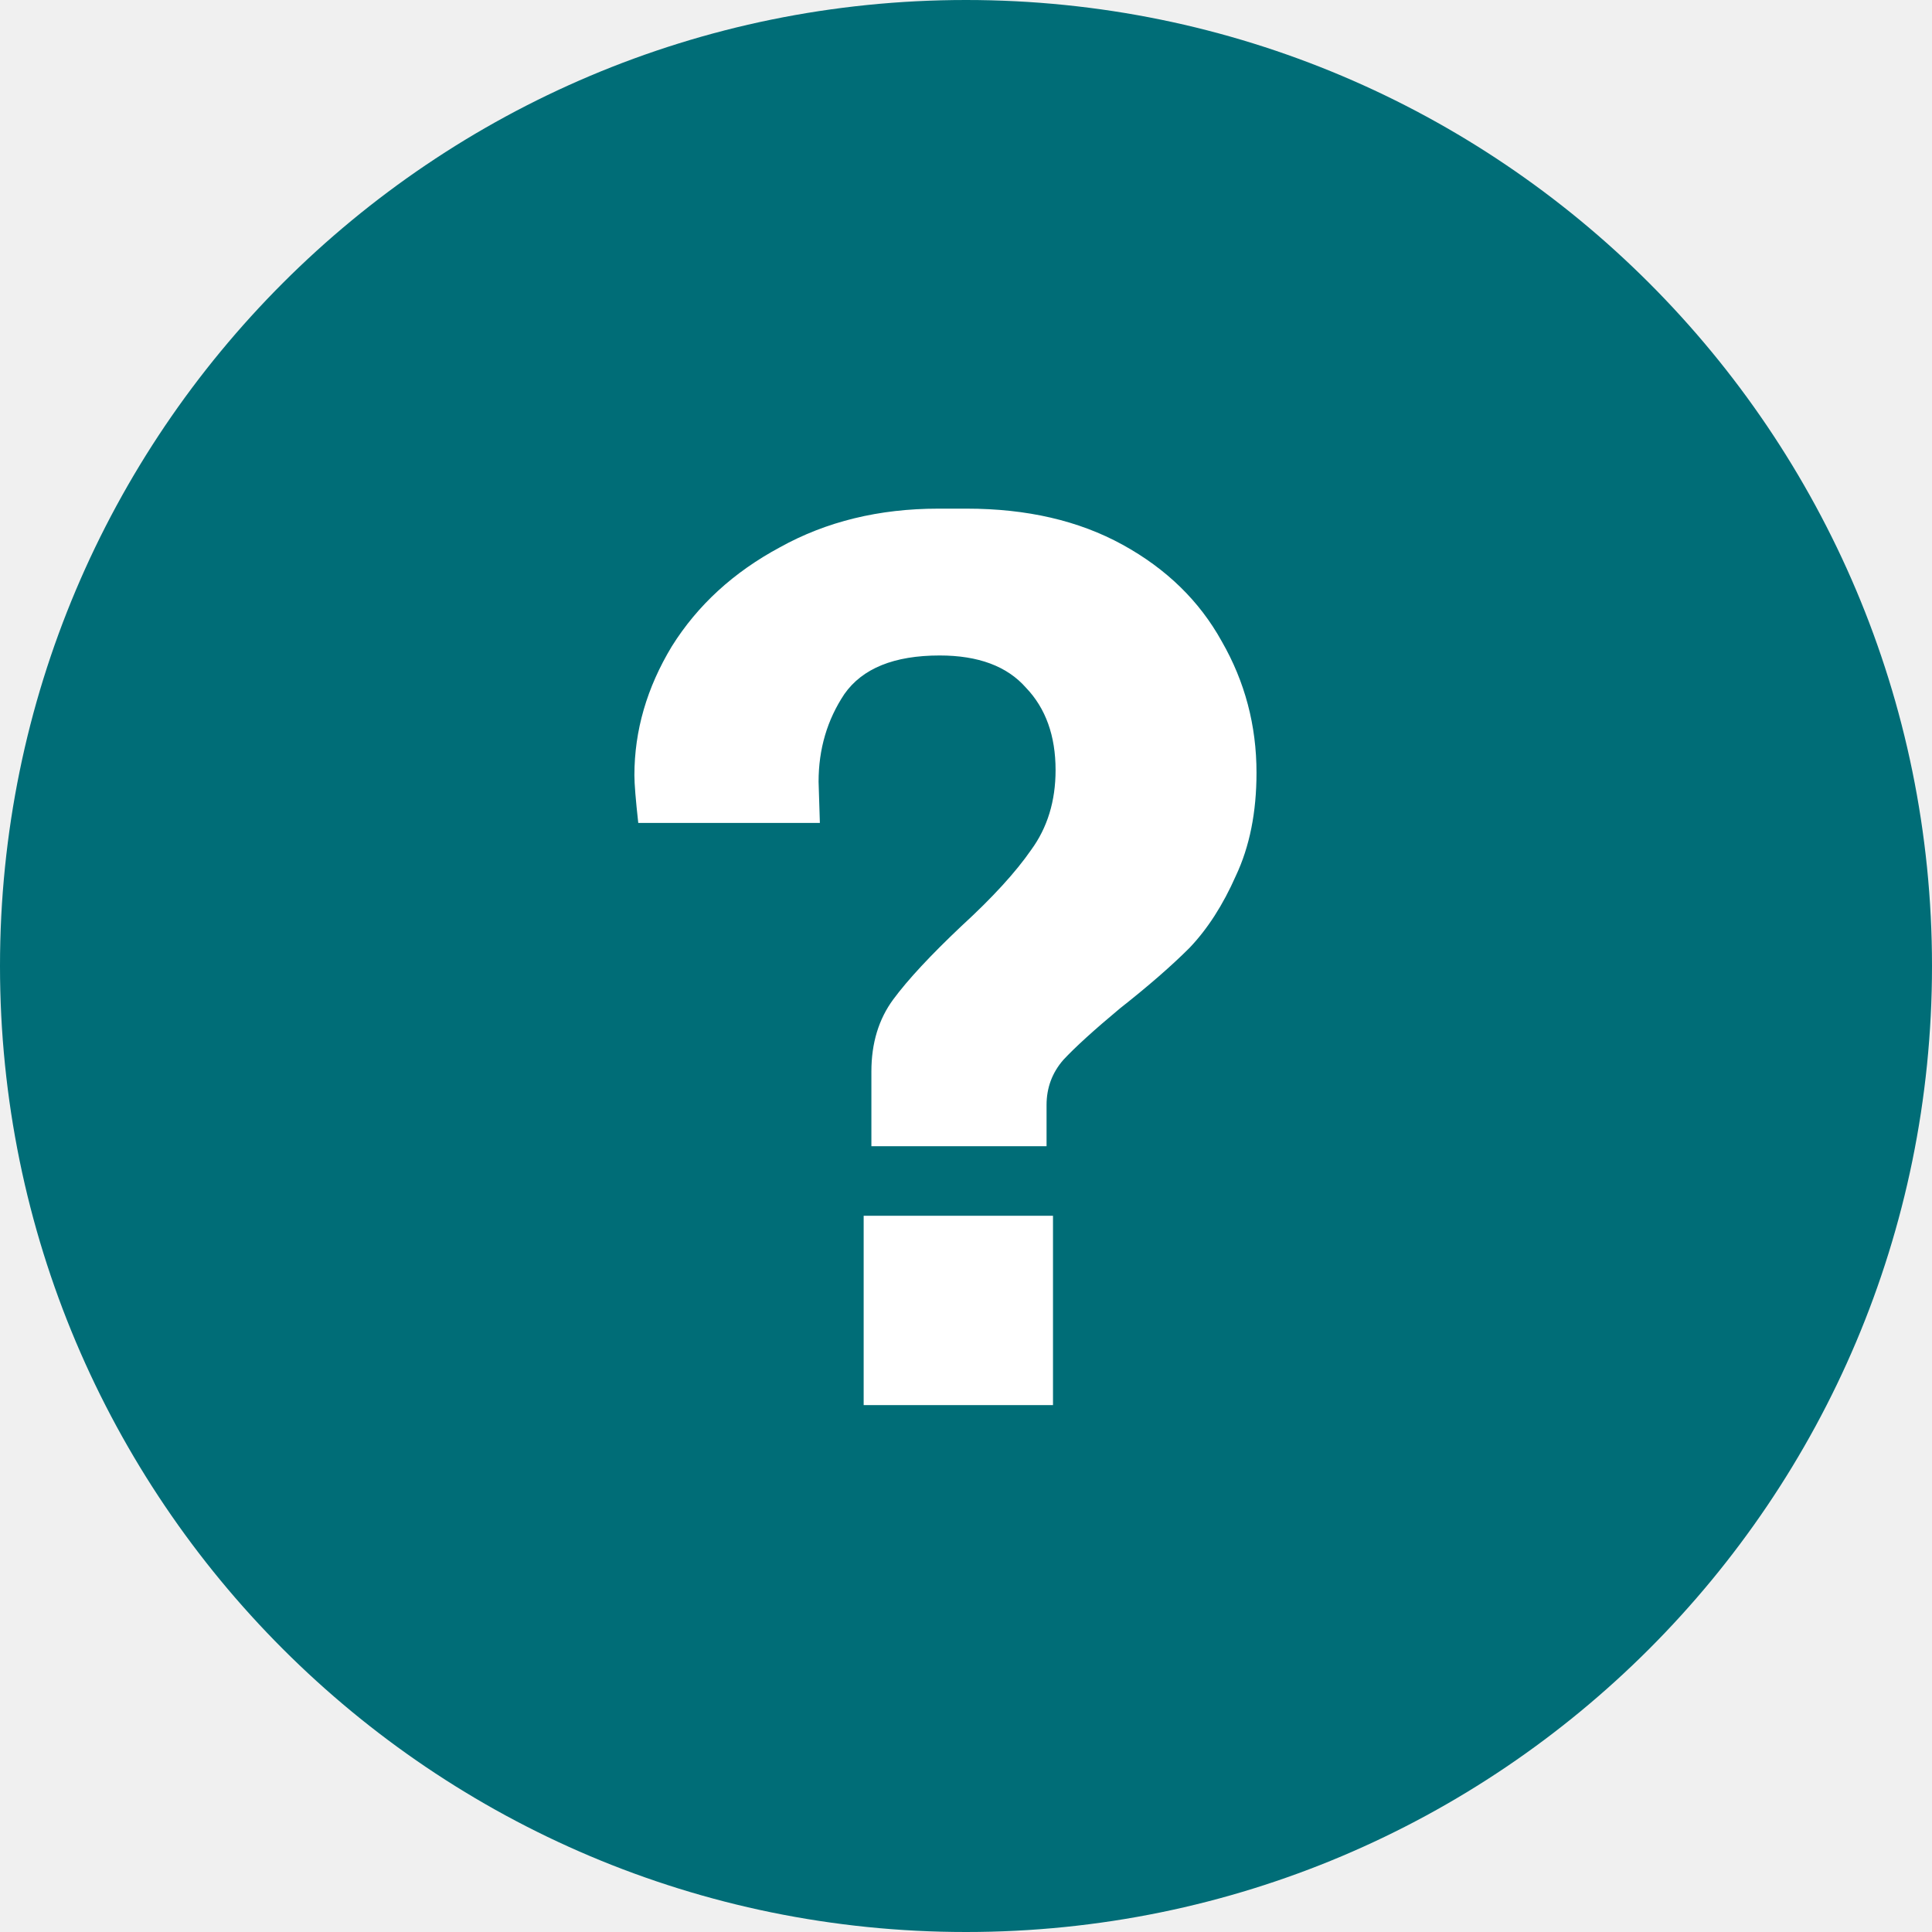
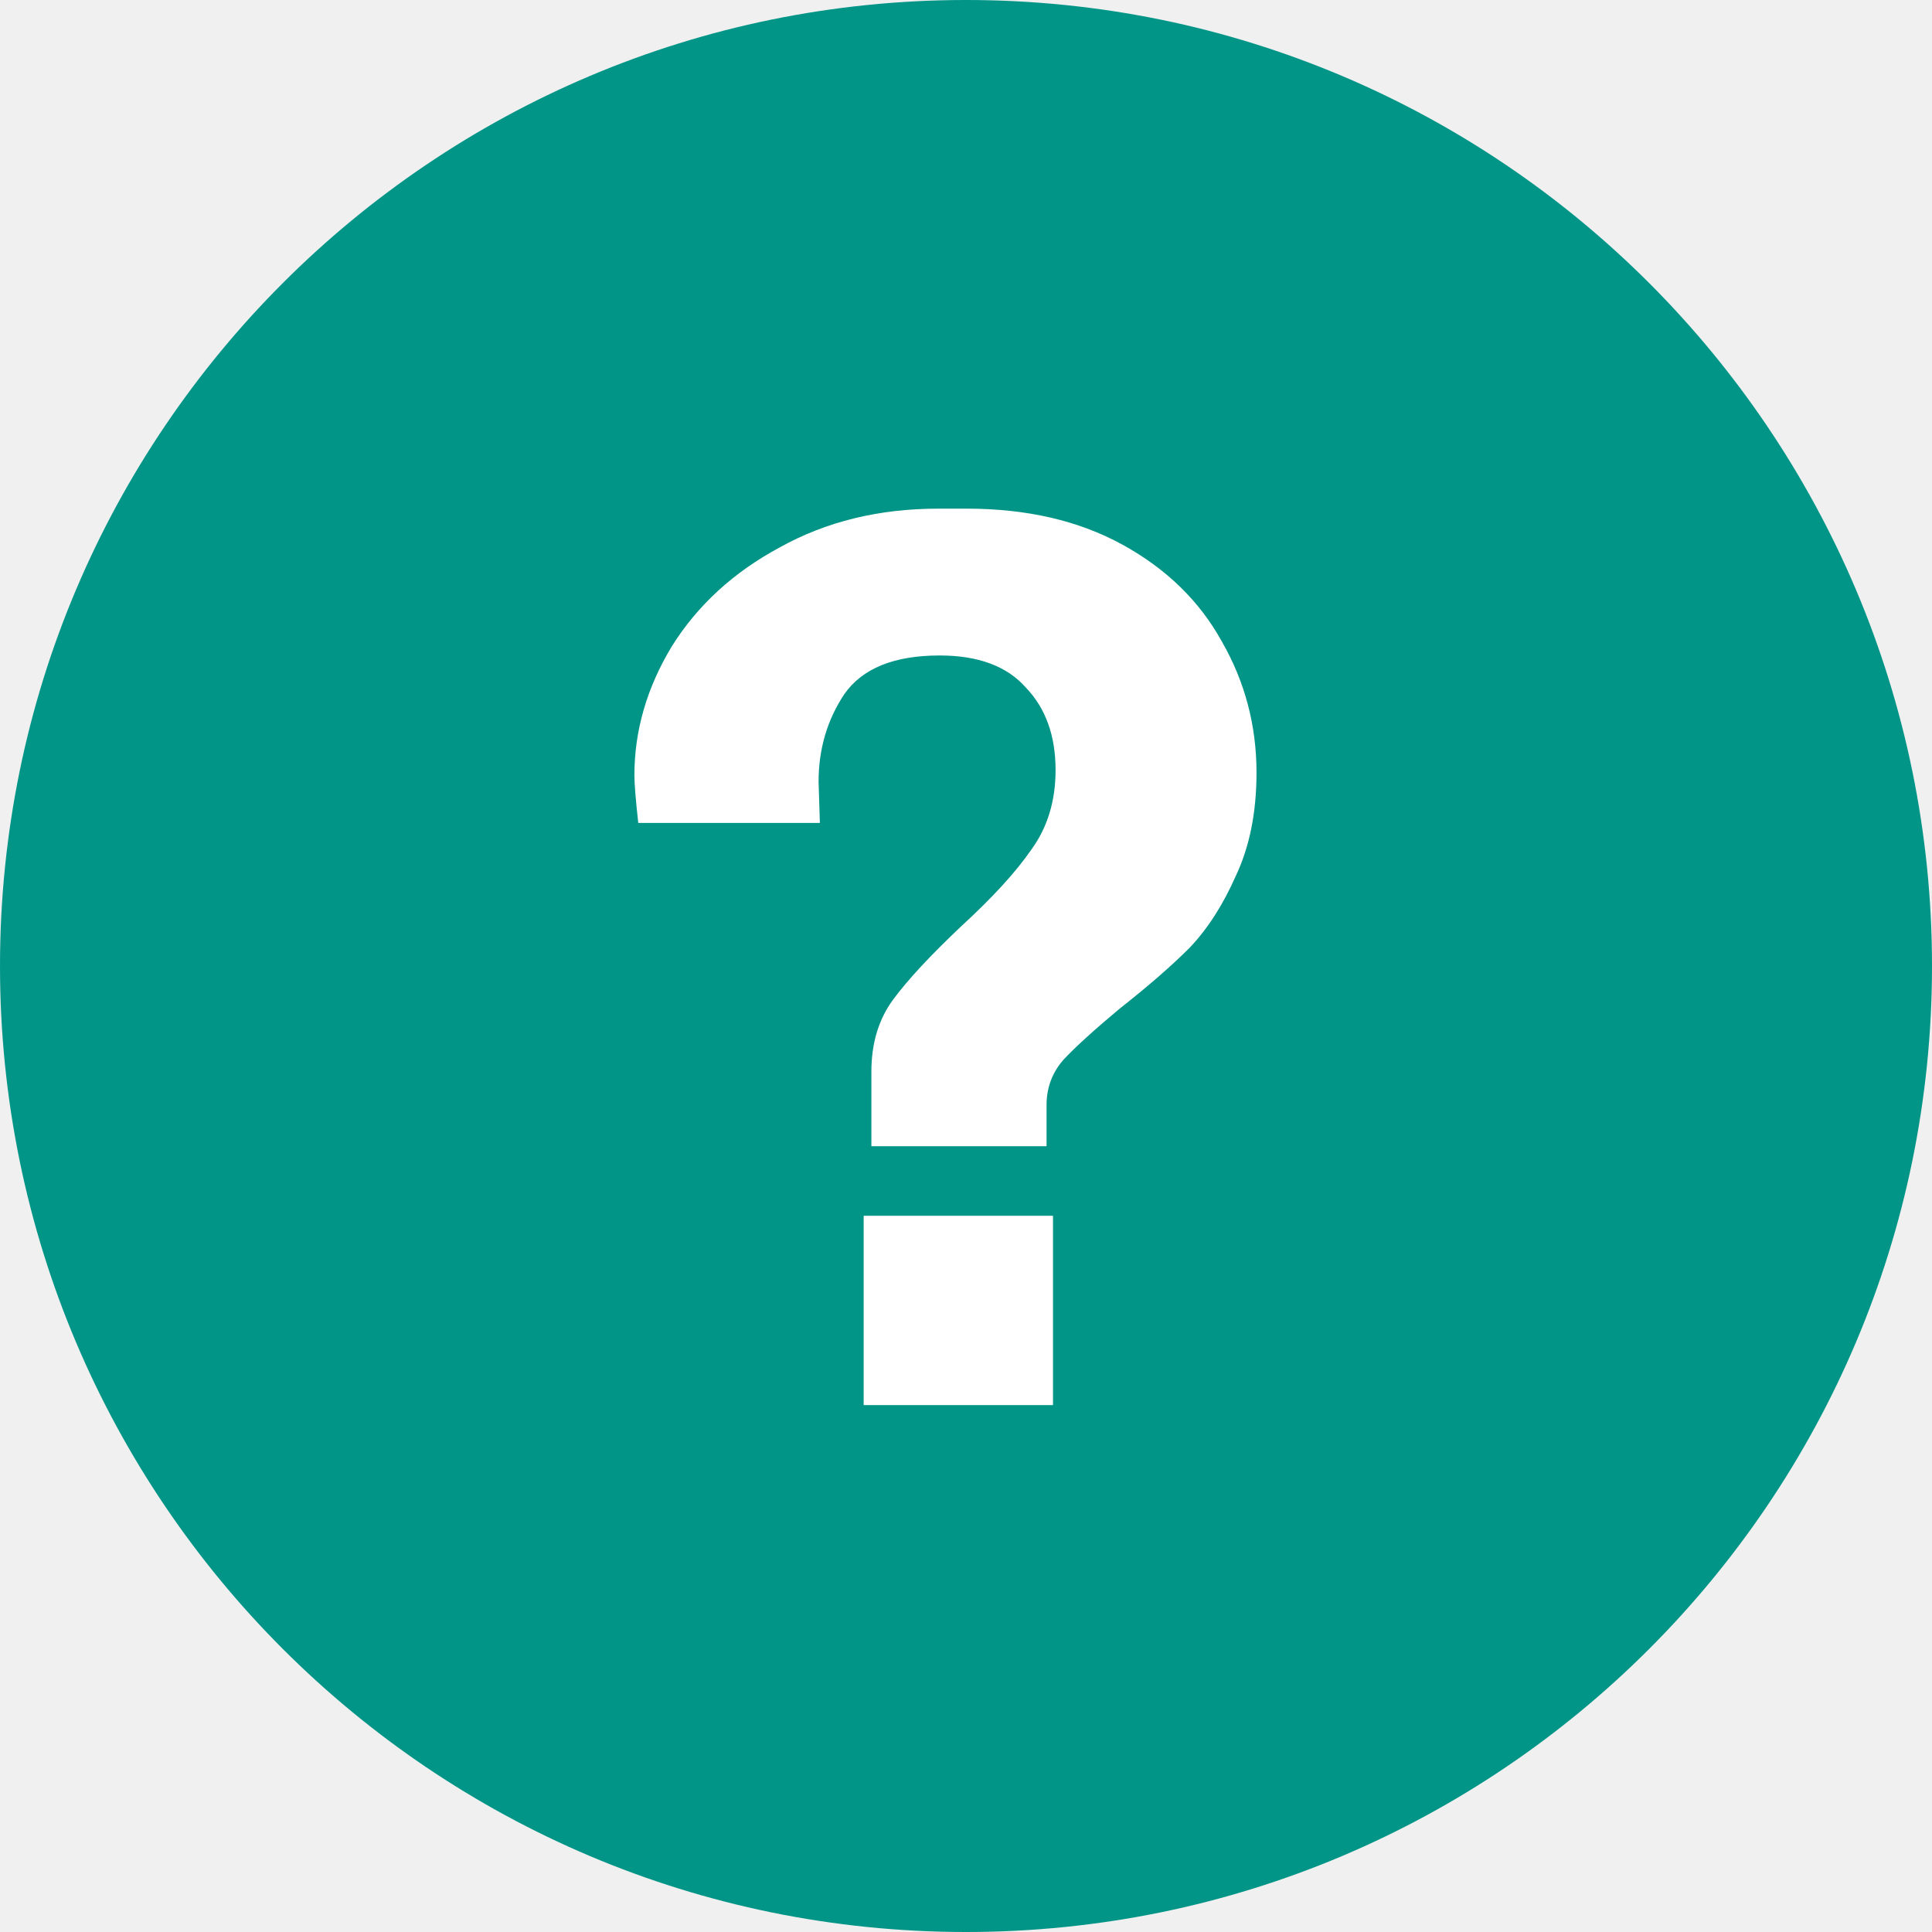
<svg xmlns="http://www.w3.org/2000/svg" width="33" height="33" viewBox="0 0 33 33" fill="none">
-   <circle cx="16.5" cy="16.5" r="16.5" fill="#006D77" />
+   <circle cx="16.5" cy="16.5" r="16.5" fill="#019587" />
  <path d="M14.884 19.578V18.302C14.884 17.818 15.009 17.407 15.258 17.07C15.507 16.733 15.896 16.315 16.424 15.816C16.952 15.332 17.348 14.899 17.612 14.518C17.891 14.137 18.03 13.682 18.03 13.154C18.03 12.567 17.861 12.098 17.524 11.746C17.201 11.379 16.71 11.196 16.05 11.196C15.273 11.196 14.73 11.416 14.422 11.856C14.129 12.296 13.982 12.795 13.982 13.352L14.004 14.056H10.902C10.858 13.66 10.836 13.389 10.836 13.242C10.836 12.479 11.049 11.746 11.474 11.042C11.914 10.338 12.53 9.773 13.322 9.348C14.114 8.908 15.016 8.688 16.028 8.688H16.512C17.539 8.688 18.426 8.893 19.174 9.304C19.922 9.715 20.487 10.265 20.868 10.954C21.264 11.643 21.462 12.391 21.462 13.198C21.462 13.873 21.345 14.459 21.11 14.958C20.89 15.457 20.626 15.867 20.318 16.19C20.01 16.498 19.614 16.843 19.13 17.224C18.69 17.591 18.367 17.884 18.162 18.104C17.971 18.324 17.876 18.581 17.876 18.874V19.578H14.884ZM14.752 20.766H17.986V24H14.752V20.766Z" fill="white" />
</svg>
